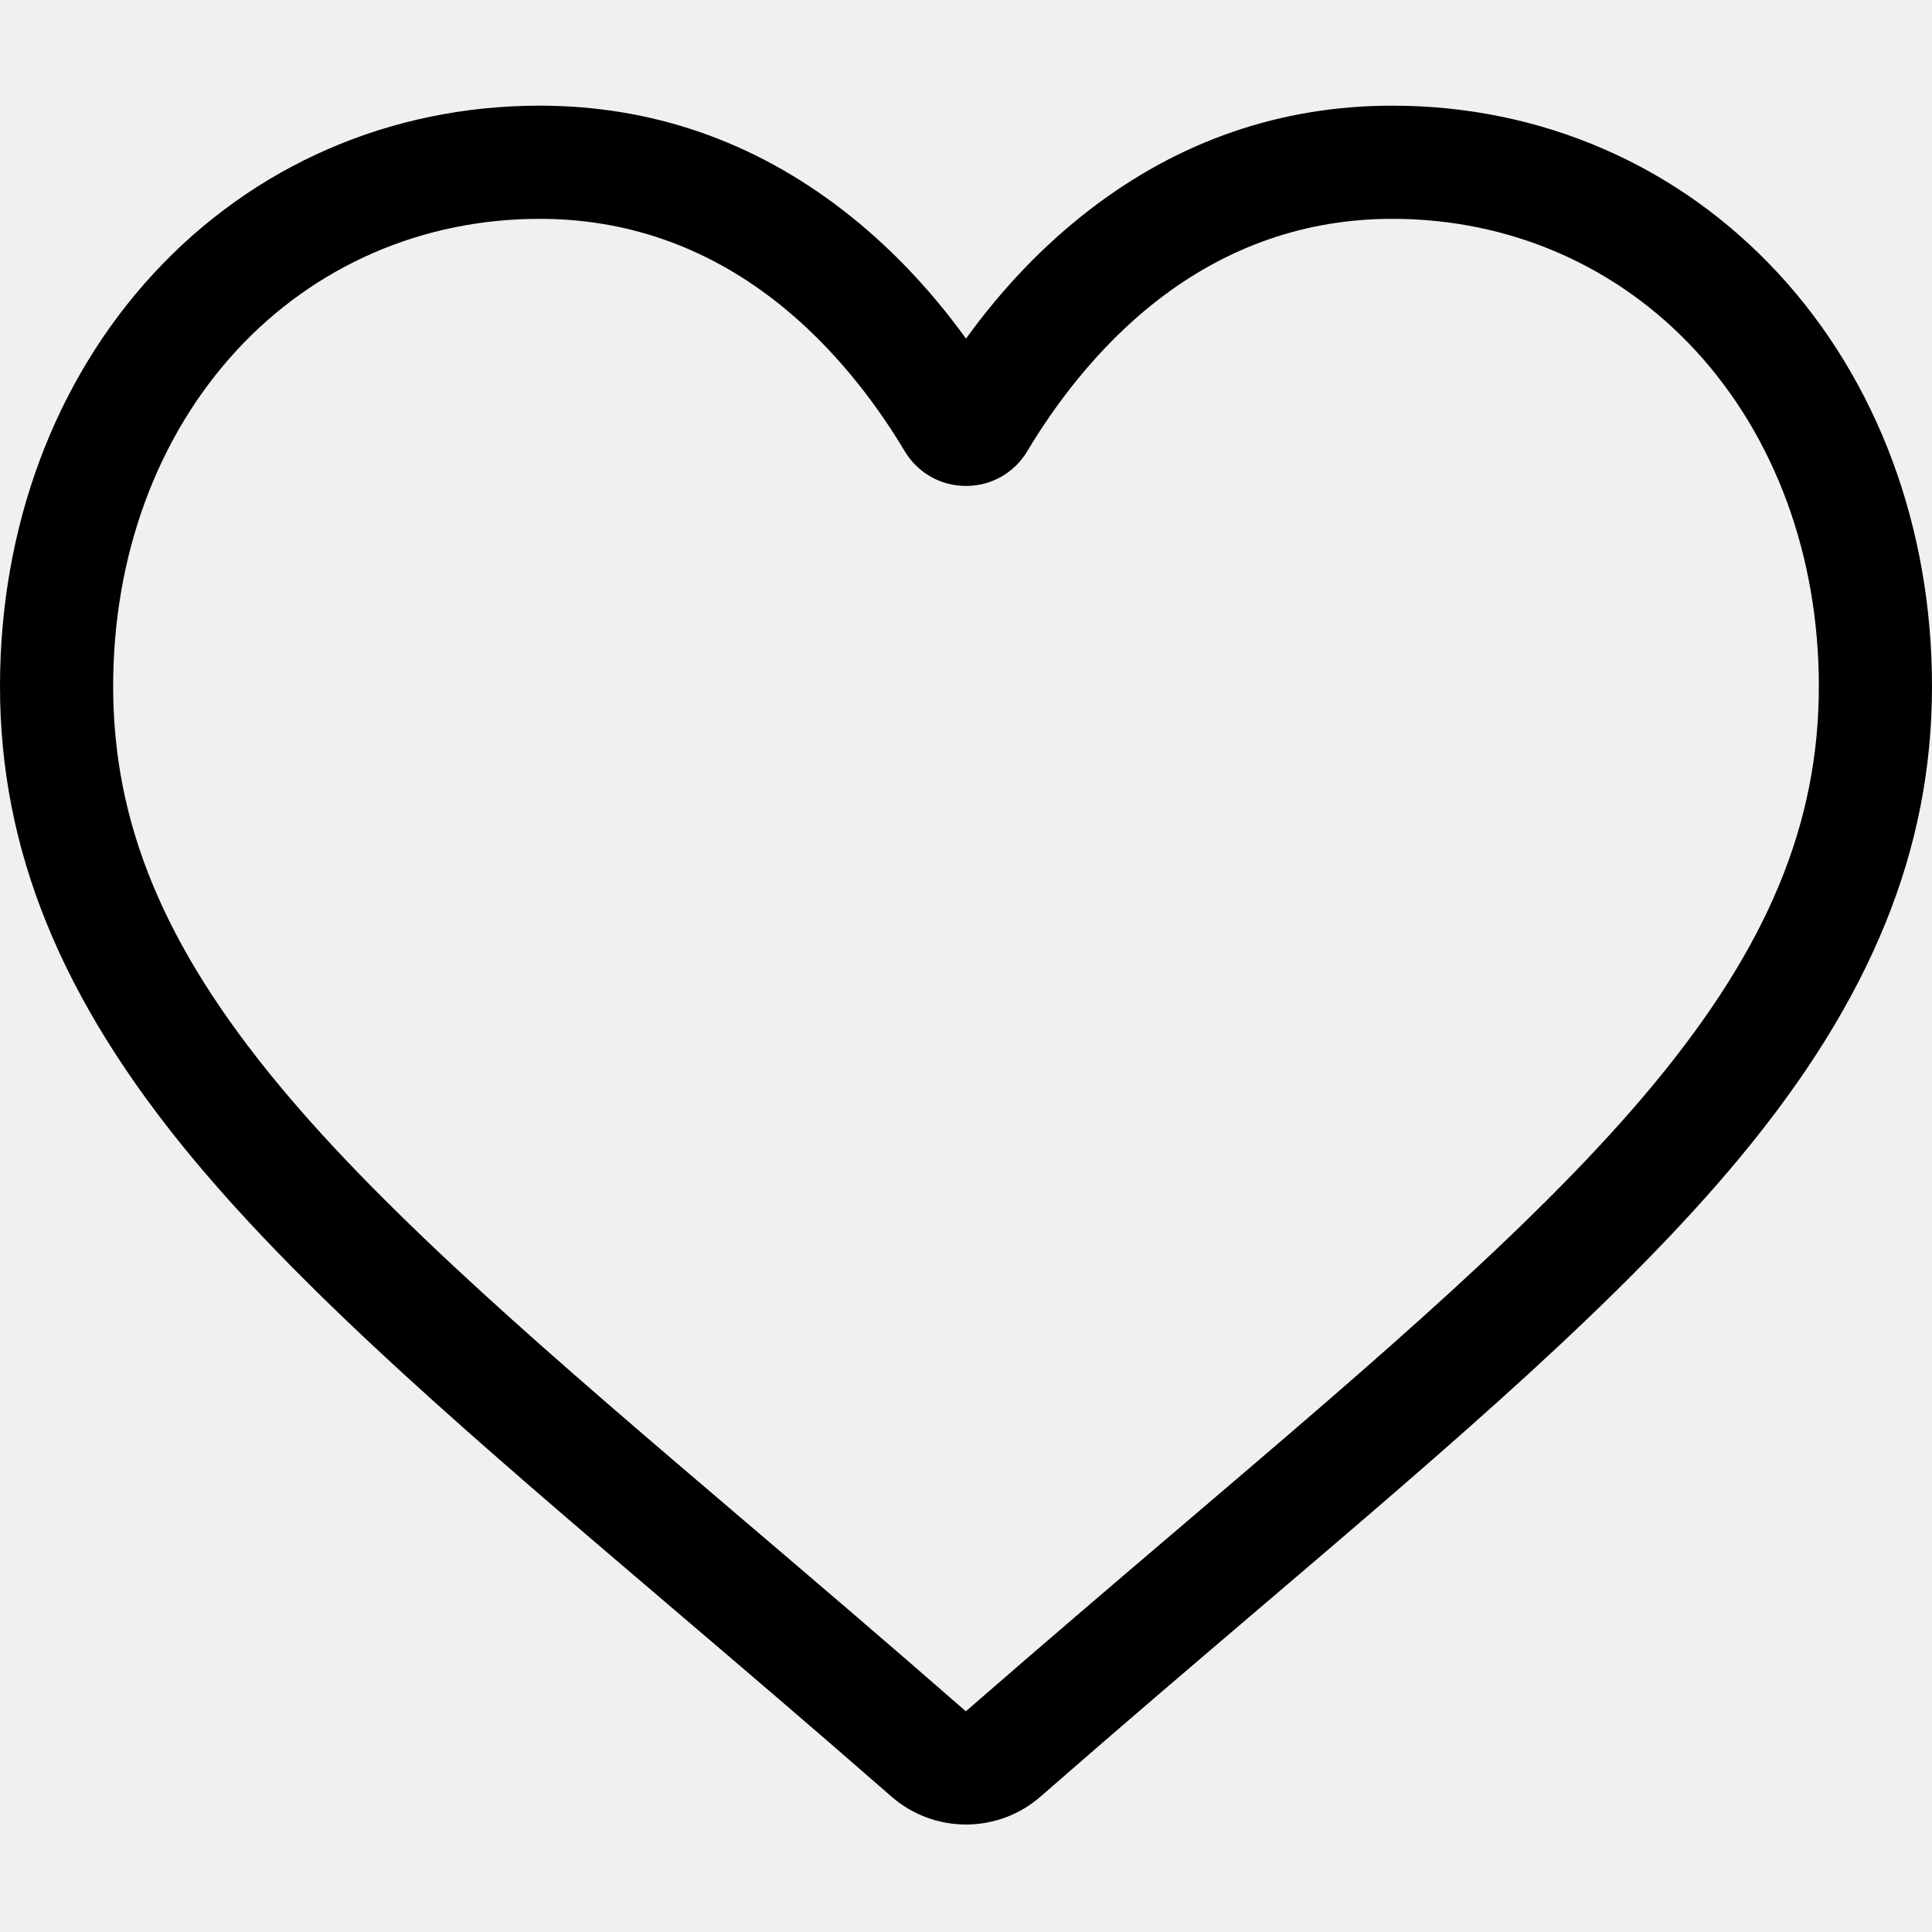
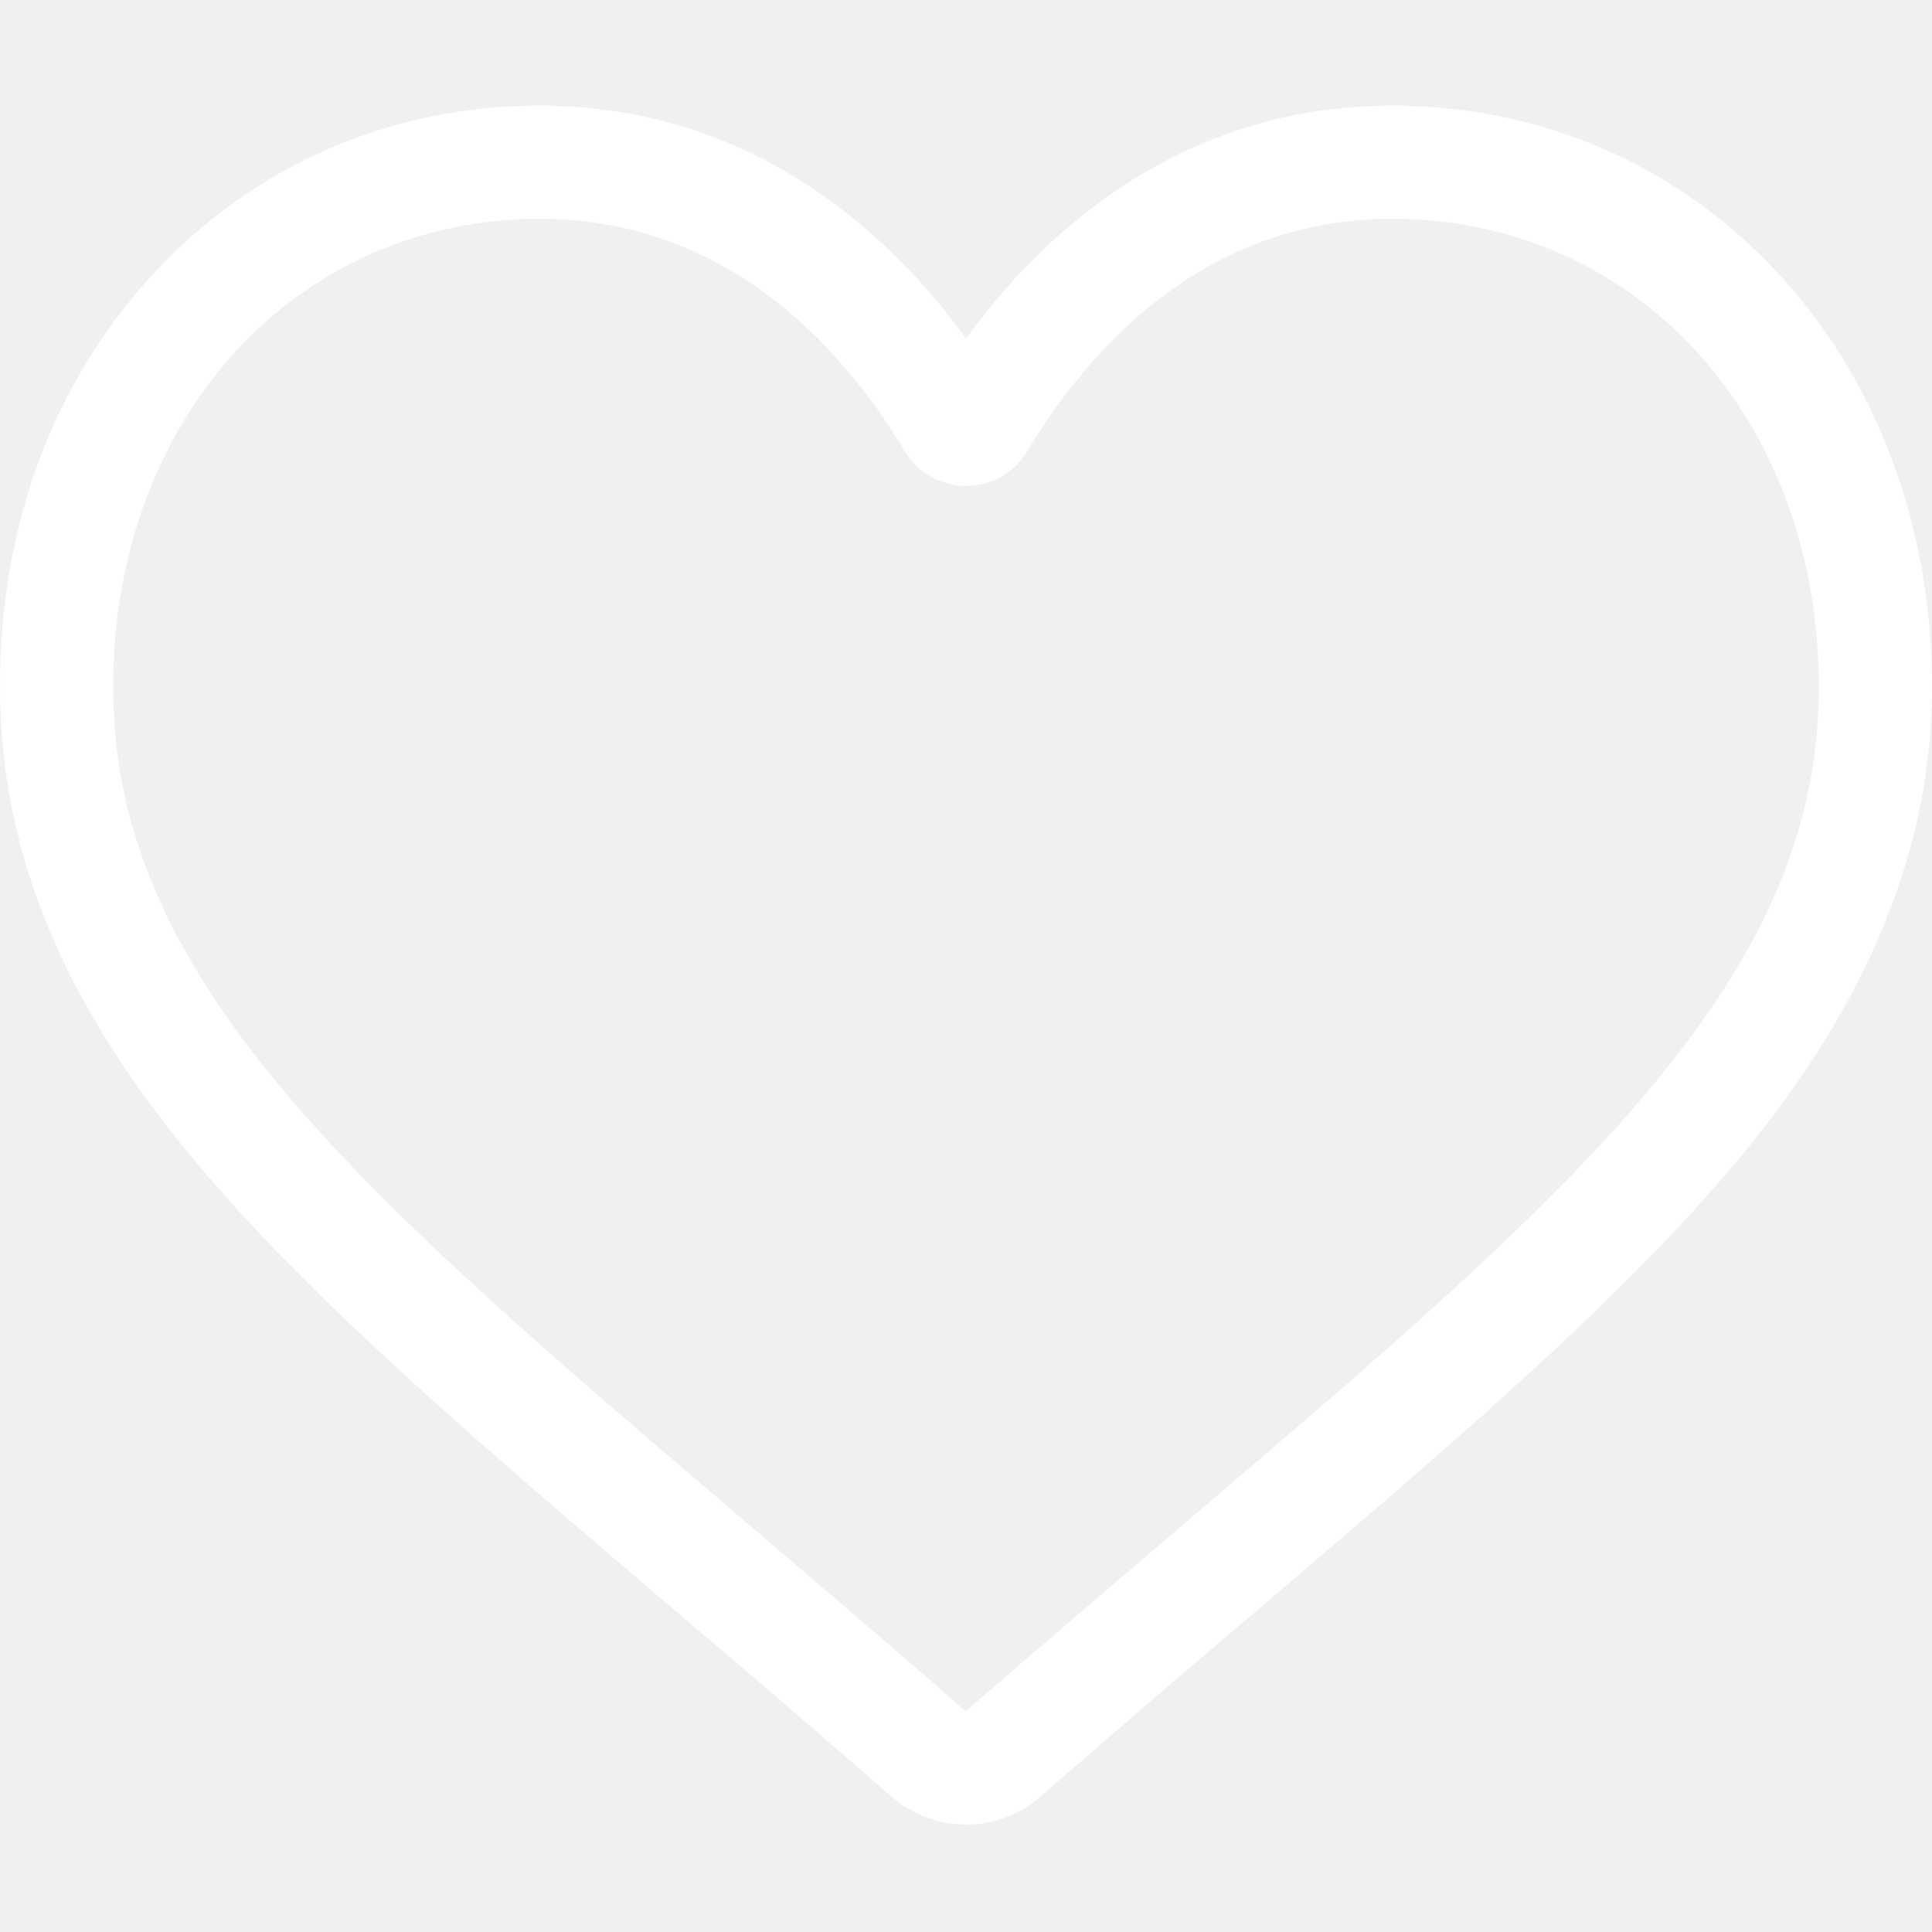
- <svg xmlns="http://www.w3.org/2000/svg" viewBox="0 -28 512.001 512">
-   <path d="m256 455.516c-7.289 0-14.316-2.641-19.793-7.438-20.684-18.086-40.625-35.082-58.219-50.074l-.09-.078c-51.582-43.957-96.125-81.918-127.117-119.312-34.645-41.805-50.781-81.441-50.781-124.742 0-42.07 14.426-80.883 40.617-109.293 26.504-28.746 62.871-44.578 102.414-44.578 29.555 0 56.621 9.344 80.445 27.77 12.023 9.301 22.922 20.684 32.523 33.961 9.605-13.277 20.5-24.66 32.527-33.961 23.824-18.426 50.891-27.77 80.445-27.77 39.539 0 75.91 15.832 102.414 44.578 26.191 28.41 40.613 67.223 40.613 109.293 0 43.301-16.133 82.938-50.777 124.738-30.992 37.398-75.531 75.355-127.105 119.309-17.625 15.016-37.598 32.039-58.328 50.168-5.473 4.789-12.504 7.43-19.789 7.43zm-112.969-425.523c-31.066 0-59.605 12.398-80.367 34.914-21.07 22.855-32.676 54.449-32.676 88.965 0 36.418 13.535 68.988 43.883 105.605 29.332 35.395 72.961 72.574 123.477 115.625l.094.078c17.66 15.051 37.68 32.113 58.516 50.332 20.961-18.254 41.012-35.344 58.707-50.418 50.512-43.051 94.137-80.223 123.469-115.617 30.344-36.617 43.879-69.188 43.879-105.605 0-34.516-11.605-66.109-32.676-88.965-20.758-22.516-49.301-34.914-80.363-34.914-22.758 0-43.652 7.234-62.102 21.5-16.441 12.719-27.895 28.797-34.609 40.047-3.453 5.785-9.531 9.238-16.262 9.238s-12.809-3.453-16.262-9.238c-6.711-11.25-18.164-27.328-34.609-40.047-18.449-14.266-39.344-21.5-62.098-21.5zm0 0" />
+ <svg xmlns="http://www.w3.org/2000/svg" id="Layer_1" data-name="Layer 1" viewBox="0 0 512 512">
+   <defs>
+     <style>
+       .cls-1 {
+         fill: #fff;
+       }
+     </style>
+   </defs>
+   <path class="cls-1" d="M256,483.52c-7.29,0-14.32-2.64-19.79-7.44-20.68-18.09-40.62-35.08-58.22-50.07l-.09-.08c-51.58-43.96-96.12-81.92-127.12-119.31C16.14,264.81,0,225.17,0,181.87s14.43-80.88,40.62-109.29c26.5-28.75,62.87-44.58,102.41-44.58,29.55,0,56.62,9.34,80.45,27.77,12.02,9.3,22.92,20.68,32.52,33.96,9.61-13.28,20.5-24.66,32.53-33.96,23.82-18.43,50.89-27.77,80.45-27.77,39.54,0,75.91,15.83,102.41,44.58,26.19,28.41,40.61,67.22,40.61,109.29s-16.13,82.94-50.78,124.74c-30.99,37.4-75.53,75.36-127.11,119.31-17.62,15.02-37.6,32.04-58.33,50.17-5.47,4.79-12.5,7.43-19.79,7.43ZM143.03,57.99c-31.07,0-59.61,12.4-80.37,34.91-21.07,22.86-32.68,54.45-32.68,88.96,0,36.42,13.54,68.99,43.88,105.61,29.33,35.39,72.96,72.57,123.48,115.62l.09.08c17.66,15.05,37.68,32.11,58.52,50.33,20.96-18.25,41.01-35.34,58.71-50.42,50.51-43.05,94.14-80.22,123.47-115.62,30.34-36.62,43.88-69.19,43.88-105.61,0-34.52-11.61-66.11-32.68-88.96-20.76-22.52-49.3-34.91-80.36-34.91-22.76,0-43.65,7.23-62.1,21.5-16.44,12.72-27.89,28.8-34.61,40.05-3.45,5.79-9.53,9.24-16.26,9.24s-12.81-3.45-16.26-9.24c-6.71-11.25-18.16-27.33-34.61-40.05-18.45-14.27-39.34-21.5-62.1-21.5Z" />
</svg>
